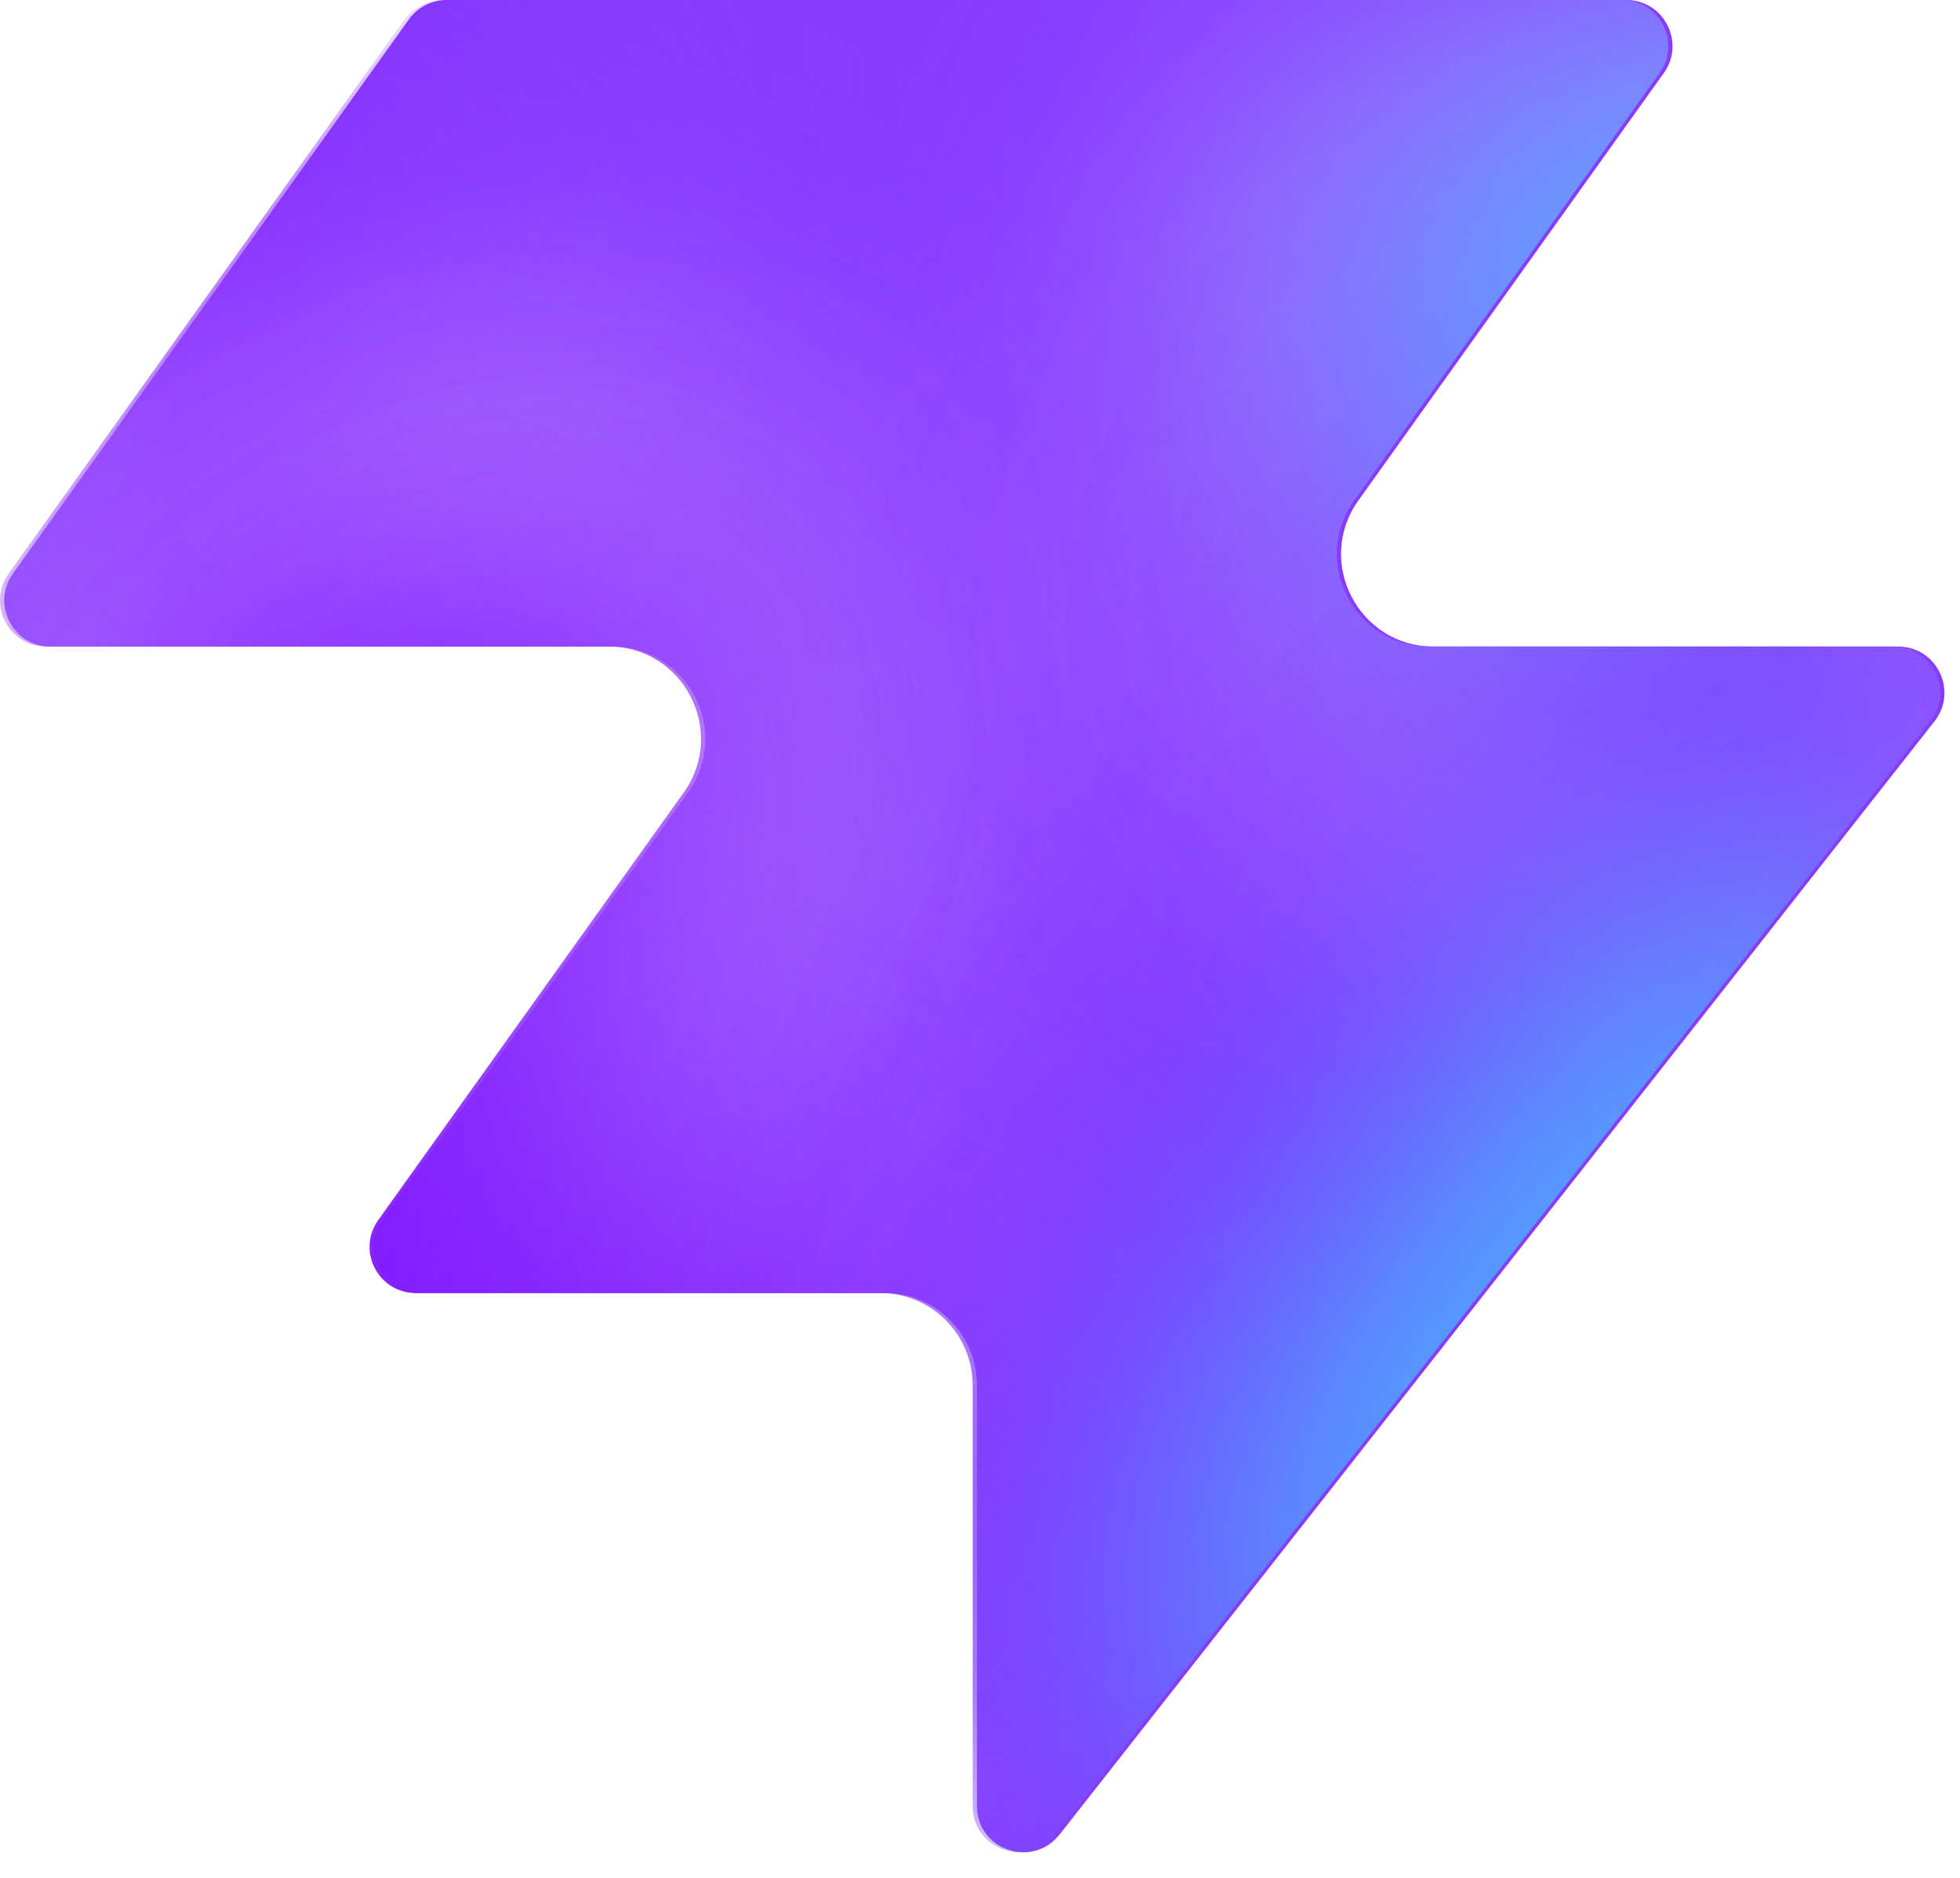
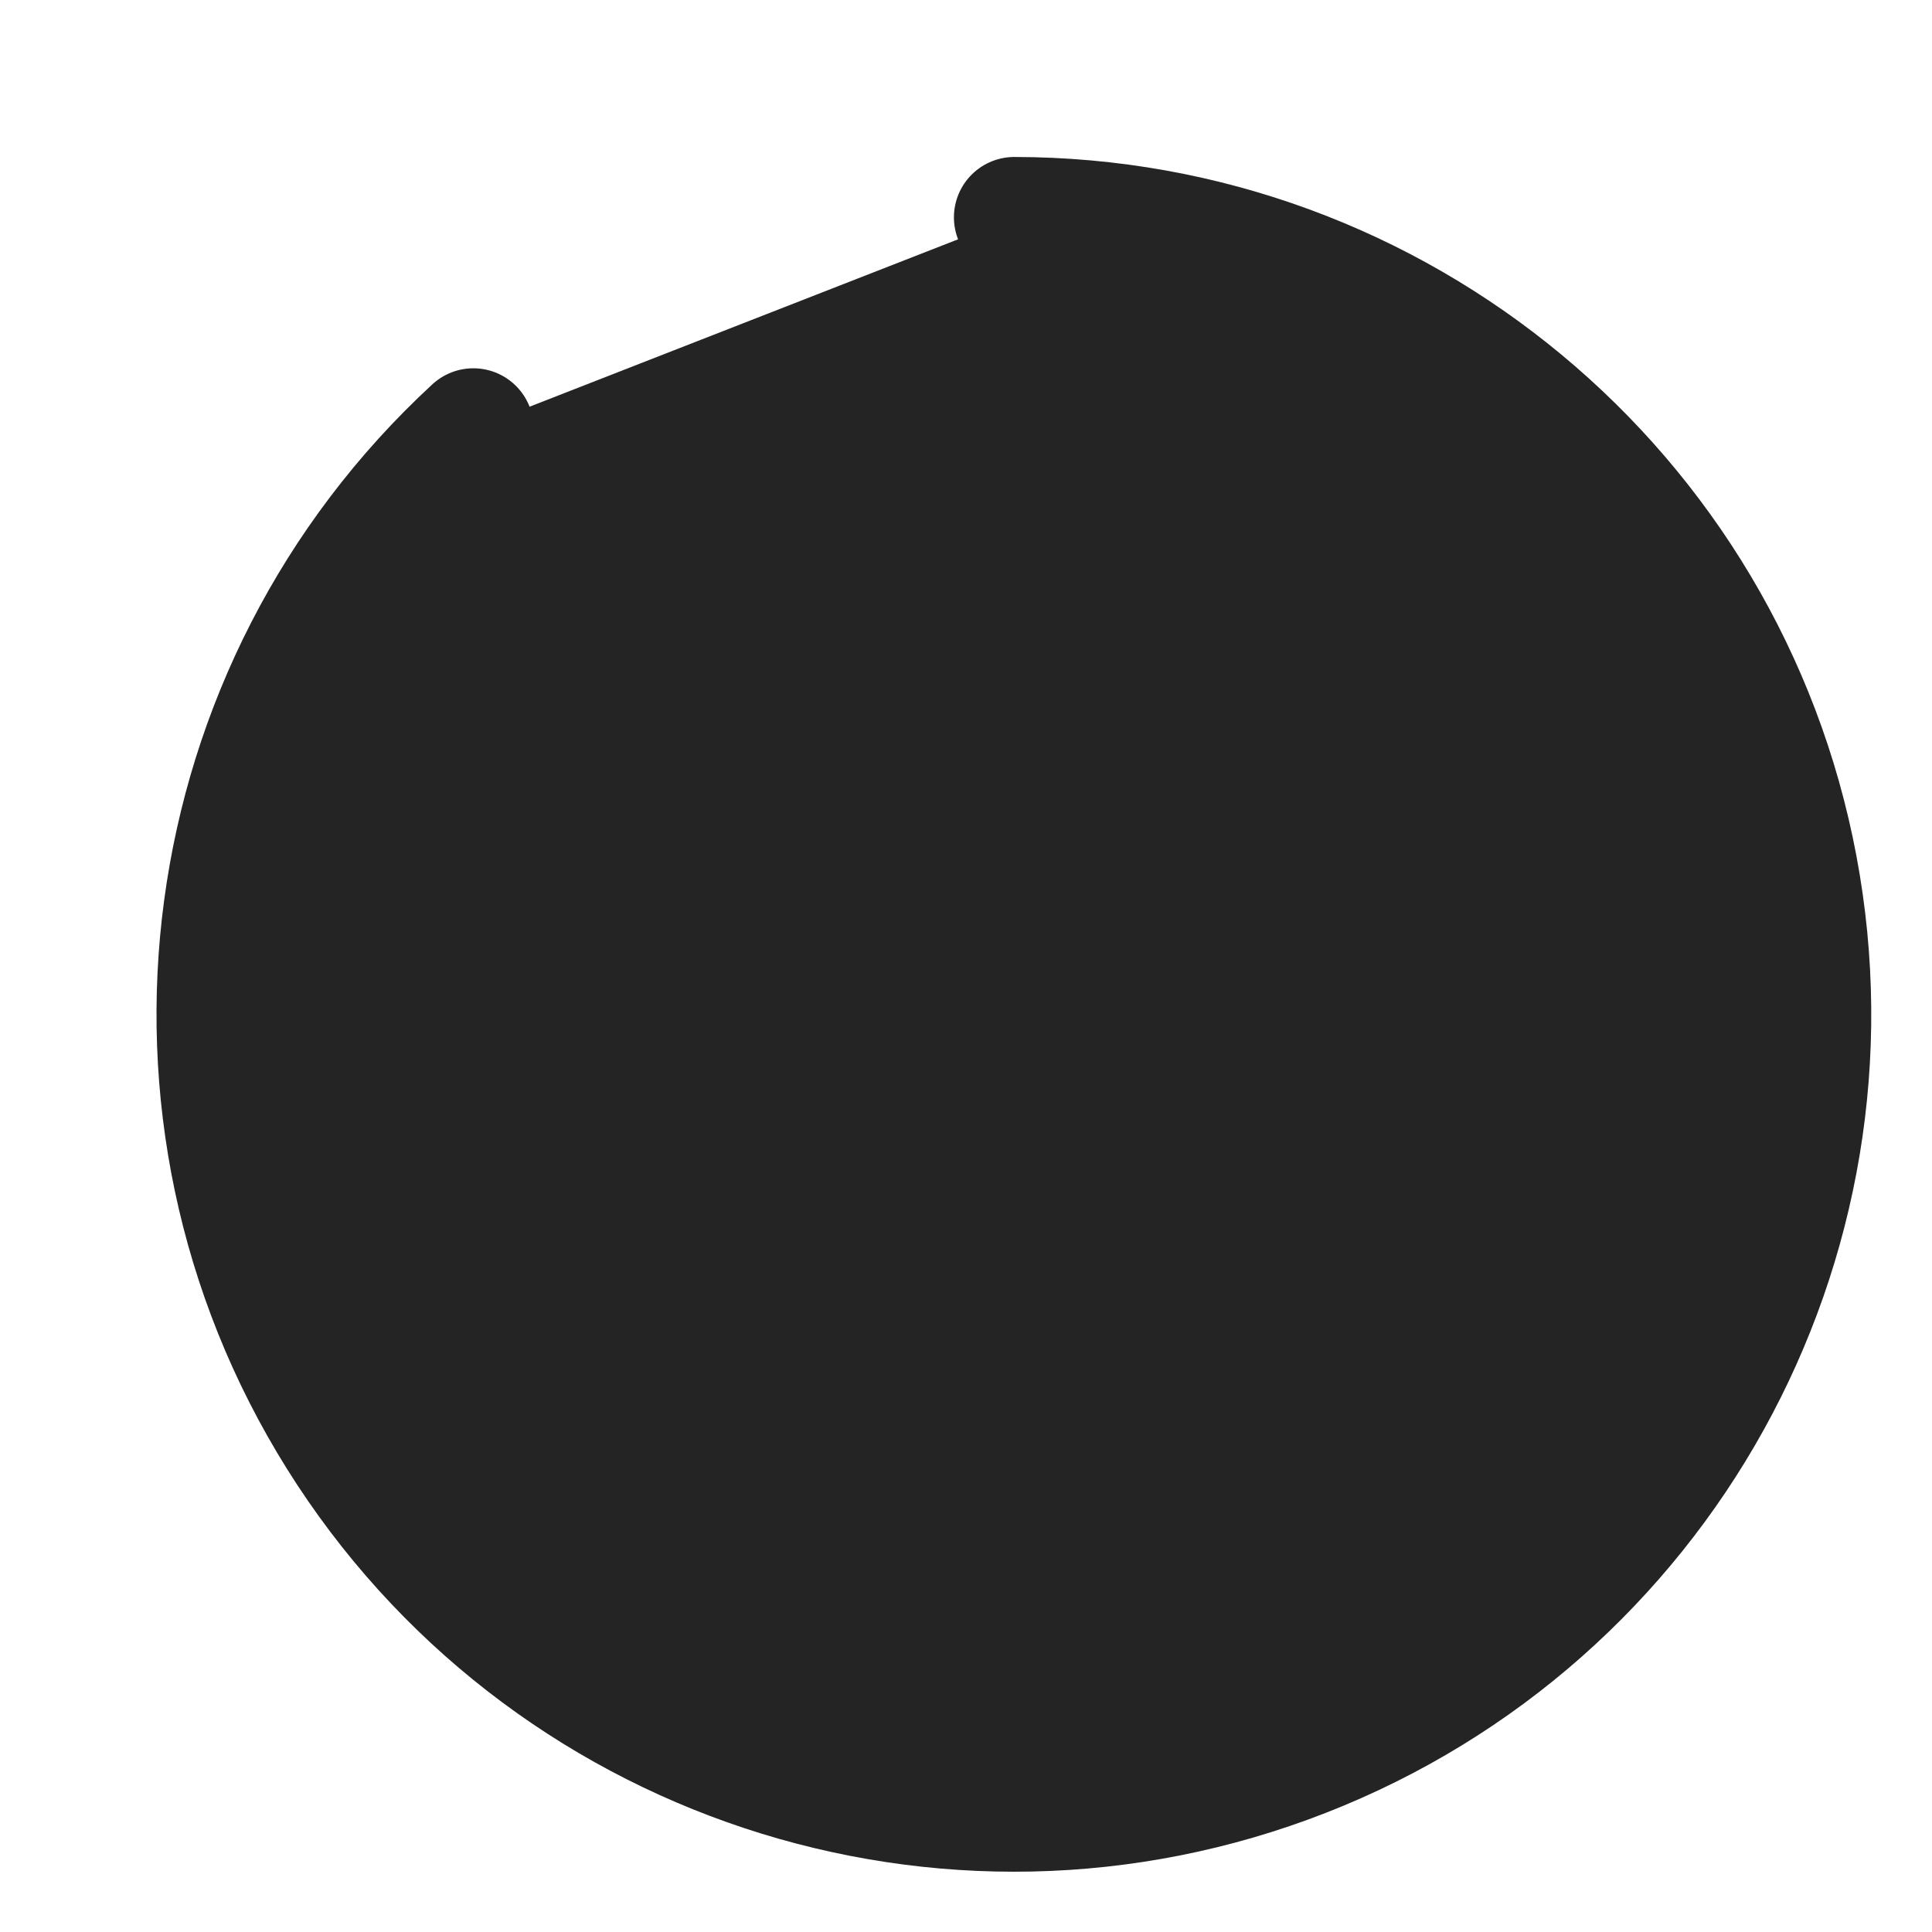
- <svg xmlns="http://www.w3.org/2000/svg" width="48" height="46" fill="none" viewBox="0 0 48 46">
-   <path fill="#863bff" d="M25.946 44.938c-.664.845-2.021.375-2.021-.698V33.937a2.26 2.26 0 0 0-2.262-2.262H10.287c-.92 0-1.456-1.04-.92-1.788l7.48-10.471c1.07-1.497 0-3.578-1.842-3.578H1.237c-.92 0-1.456-1.04-.92-1.788L10.013.474c.214-.297.556-.474.92-.474h28.894c.92 0 1.456 1.04.92 1.788l-7.48 10.471c-1.07 1.498 0 3.579 1.842 3.579h11.377c.943 0 1.473 1.088.89 1.83L25.947 44.94z" style="fill:#863bff;fill:color(display-p3 .525 .23 1);fill-opacity:1" />
-   <mask id="a" width="48" height="46" x="0" y="0" maskUnits="userSpaceOnUse" style="mask-type:alpha">
-     <path fill="#000" d="M25.842 44.938c-.664.844-2.021.375-2.021-.698V33.937a2.26 2.26 0 0 0-2.262-2.262H10.183c-.92 0-1.456-1.04-.92-1.788l7.48-10.471c1.07-1.498 0-3.579-1.842-3.579H1.133c-.92 0-1.456-1.04-.92-1.787L9.91.473c.214-.297.556-.474.92-.474h28.894c.92 0 1.456 1.04.92 1.788l-7.48 10.471c-1.07 1.498 0 3.578 1.842 3.578h11.377c.943 0 1.473 1.088.89 1.832L25.843 44.94z" style="fill:#000;fill-opacity:1" />
-   </mask>
-   <g mask="url(#a)">
-     <g filter="url(#b)">
-       <ellipse cx="5.508" cy="14.704" fill="#ede6ff" rx="5.508" ry="14.704" style="fill:#ede6ff;fill:color(display-p3 .927 .903 1);fill-opacity:1" transform="matrix(.00324 1 1 -.00324 -4.47 31.516)" />
-     </g>
-     <g filter="url(#c)">
-       <ellipse cx="10.399" cy="29.851" fill="#ede6ff" rx="10.399" ry="29.851" style="fill:#ede6ff;fill:color(display-p3 .927 .903 1);fill-opacity:1" transform="matrix(.00324 1 1 -.00324 -39.328 7.883)" />
-     </g>
-     <g filter="url(#d)">
-       <ellipse cx="5.508" cy="30.487" fill="#7e14ff" rx="5.508" ry="30.487" style="fill:#7e14ff;fill:color(display-p3 .492 .077 1);fill-opacity:1" transform="rotate(89.814 -25.913 -14.639)scale(1 -1)" />
-     </g>
-     <g filter="url(#e)">
-       <ellipse cx="5.508" cy="30.599" fill="#7e14ff" rx="5.508" ry="30.599" style="fill:#7e14ff;fill:color(display-p3 .492 .077 1);fill-opacity:1" transform="rotate(89.814 -32.644 -3.334)scale(1 -1)" />
-     </g>
-     <g filter="url(#f)">
-       <ellipse cx="5.508" cy="30.599" fill="#7e14ff" rx="5.508" ry="30.599" style="fill:#7e14ff;fill:color(display-p3 .492 .077 1);fill-opacity:1" transform="matrix(.00324 1 1 -.00324 -34.34 30.47)" />
-     </g>
-     <g filter="url(#g)">
-       <ellipse cx="14.072" cy="22.078" fill="#ede6ff" rx="14.072" ry="22.078" style="fill:#ede6ff;fill:color(display-p3 .927 .903 1);fill-opacity:1" transform="rotate(93.35 24.506 48.493)scale(-1 1)" />
-     </g>
-     <g filter="url(#h)">
-       <ellipse cx="3.47" cy="21.501" fill="#7e14ff" rx="3.47" ry="21.501" style="fill:#7e14ff;fill:color(display-p3 .492 .077 1);fill-opacity:1" transform="rotate(89.009 28.708 47.59)scale(-1 1)" />
-     </g>
-     <g filter="url(#i)">
-       <ellipse cx="3.47" cy="21.501" fill="#7e14ff" rx="3.47" ry="21.501" style="fill:#7e14ff;fill:color(display-p3 .492 .077 1);fill-opacity:1" transform="rotate(89.009 28.708 47.59)scale(-1 1)" />
-     </g>
-     <g filter="url(#j)">
-       <ellipse cx=".387" cy="8.972" fill="#7e14ff" rx="4.407" ry="29.108" style="fill:#7e14ff;fill:color(display-p3 .492 .077 1);fill-opacity:1" transform="rotate(39.51 .387 8.972)" />
-     </g>
-     <g filter="url(#k)">
-       <ellipse cx="47.523" cy="-6.092" fill="#7e14ff" rx="4.407" ry="29.108" style="fill:#7e14ff;fill:color(display-p3 .492 .077 1);fill-opacity:1" transform="rotate(37.892 47.523 -6.092)" />
-     </g>
-     <g filter="url(#l)">
-       <ellipse cx="41.412" cy="6.333" fill="#47bfff" rx="5.971" ry="9.665" style="fill:#47bfff;fill:color(display-p3 .28 .748 1);fill-opacity:1" transform="rotate(37.892 41.412 6.333)" />
-     </g>
-     <g filter="url(#m)">
-       <ellipse cx="-1.879" cy="38.332" fill="#7e14ff" rx="4.407" ry="29.108" style="fill:#7e14ff;fill:color(display-p3 .492 .077 1);fill-opacity:1" transform="rotate(37.892 -1.88 38.332)" />
-     </g>
-     <g filter="url(#n)">
-       <ellipse cx="-1.879" cy="38.332" fill="#7e14ff" rx="4.407" ry="29.108" style="fill:#7e14ff;fill:color(display-p3 .492 .077 1);fill-opacity:1" transform="rotate(37.892 -1.88 38.332)" />
-     </g>
-     <g filter="url(#o)">
-       <ellipse cx="35.651" cy="29.907" fill="#7e14ff" rx="4.407" ry="29.108" style="fill:#7e14ff;fill:color(display-p3 .492 .077 1);fill-opacity:1" transform="rotate(37.892 35.651 29.907)" />
-     </g>
-     <g filter="url(#p)">
-       <ellipse cx="38.418" cy="32.4" fill="#47bfff" rx="5.971" ry="15.297" style="fill:#47bfff;fill:color(display-p3 .28 .748 1);fill-opacity:1" transform="rotate(37.892 38.418 32.4)" />
-     </g>
+ <svg xmlns="http://www.w3.org/2000/svg" viewBox="0 0 160 160">
+   <style>
+     .mark {
+       fill: #242424;
+       stroke: #242424;
+     }
+     @media (prefers-color-scheme: dark) {
+       .mark {
+         fill: #e7e7e7;
+         stroke: #e7e7e7;
+       }
+     }
+   </style>
+   <path class="mark" fill="none" stroke-width="10" stroke-linecap="round" d="M84 18a66 66 0 1 1-44.8 17.5" />
+   <path class="mark" fill="none" stroke-width="10" stroke-linecap="round" d="M112.5 25.5A66 66 0 0 1 143 75" />
+   <g class="mark" stroke-width="8" fill="none" stroke-linecap="round">
+     <path d="M57 86V126" />
+     <path d="M84 53V126" />
+     <path d="M111 71V126" />
  </g>
-   <defs>
-     <filter id="b" width="60.045" height="41.654" x="-19.77" y="16.149" color-interpolation-filters="sRGB" filterUnits="userSpaceOnUse">
-       <feFlood flood-opacity="0" result="BackgroundImageFix" />
-       <feBlend in="SourceGraphic" in2="BackgroundImageFix" result="shape" />
-       <feGaussianBlur result="effect1_foregroundBlur_2002_17158" stdDeviation="7.659" />
-     </filter>
-     <filter id="c" width="90.34" height="51.437" x="-54.613" y="-7.533" color-interpolation-filters="sRGB" filterUnits="userSpaceOnUse">
-       <feFlood flood-opacity="0" result="BackgroundImageFix" />
-       <feBlend in="SourceGraphic" in2="BackgroundImageFix" result="shape" />
-       <feGaussianBlur result="effect1_foregroundBlur_2002_17158" stdDeviation="7.659" />
-     </filter>
-     <filter id="d" width="79.355" height="29.4" x="-49.64" y="2.03" color-interpolation-filters="sRGB" filterUnits="userSpaceOnUse">
-       <feFlood flood-opacity="0" result="BackgroundImageFix" />
-       <feBlend in="SourceGraphic" in2="BackgroundImageFix" result="shape" />
-       <feGaussianBlur result="effect1_foregroundBlur_2002_17158" stdDeviation="4.596" />
-     </filter>
-     <filter id="e" width="79.579" height="29.4" x="-45.045" y="20.029" color-interpolation-filters="sRGB" filterUnits="userSpaceOnUse">
-       <feFlood flood-opacity="0" result="BackgroundImageFix" />
-       <feBlend in="SourceGraphic" in2="BackgroundImageFix" result="shape" />
-       <feGaussianBlur result="effect1_foregroundBlur_2002_17158" stdDeviation="4.596" />
-     </filter>
-     <filter id="f" width="79.579" height="29.4" x="-43.513" y="21.178" color-interpolation-filters="sRGB" filterUnits="userSpaceOnUse">
-       <feFlood flood-opacity="0" result="BackgroundImageFix" />
-       <feBlend in="SourceGraphic" in2="BackgroundImageFix" result="shape" />
-       <feGaussianBlur result="effect1_foregroundBlur_2002_17158" stdDeviation="4.596" />
-     </filter>
-     <filter id="g" width="74.749" height="58.852" x="15.756" y="-17.901" color-interpolation-filters="sRGB" filterUnits="userSpaceOnUse">
-       <feFlood flood-opacity="0" result="BackgroundImageFix" />
-       <feBlend in="SourceGraphic" in2="BackgroundImageFix" result="shape" />
-       <feGaussianBlur result="effect1_foregroundBlur_2002_17158" stdDeviation="7.659" />
-     </filter>
-     <filter id="h" width="61.377" height="25.362" x="23.548" y="2.284" color-interpolation-filters="sRGB" filterUnits="userSpaceOnUse">
-       <feFlood flood-opacity="0" result="BackgroundImageFix" />
-       <feBlend in="SourceGraphic" in2="BackgroundImageFix" result="shape" />
-       <feGaussianBlur result="effect1_foregroundBlur_2002_17158" stdDeviation="4.596" />
-     </filter>
-     <filter id="i" width="61.377" height="25.362" x="23.548" y="2.284" color-interpolation-filters="sRGB" filterUnits="userSpaceOnUse">
-       <feFlood flood-opacity="0" result="BackgroundImageFix" />
-       <feBlend in="SourceGraphic" in2="BackgroundImageFix" result="shape" />
-       <feGaussianBlur result="effect1_foregroundBlur_2002_17158" stdDeviation="4.596" />
-     </filter>
-     <filter id="j" width="56.045" height="63.649" x="-27.636" y="-22.853" color-interpolation-filters="sRGB" filterUnits="userSpaceOnUse">
-       <feFlood flood-opacity="0" result="BackgroundImageFix" />
-       <feBlend in="SourceGraphic" in2="BackgroundImageFix" result="shape" />
-       <feGaussianBlur result="effect1_foregroundBlur_2002_17158" stdDeviation="4.596" />
-     </filter>
-     <filter id="k" width="54.814" height="64.646" x="20.116" y="-38.415" color-interpolation-filters="sRGB" filterUnits="userSpaceOnUse">
-       <feFlood flood-opacity="0" result="BackgroundImageFix" />
-       <feBlend in="SourceGraphic" in2="BackgroundImageFix" result="shape" />
-       <feGaussianBlur result="effect1_foregroundBlur_2002_17158" stdDeviation="4.596" />
-     </filter>
-     <filter id="l" width="33.541" height="35.313" x="24.641" y="-11.323" color-interpolation-filters="sRGB" filterUnits="userSpaceOnUse">
-       <feFlood flood-opacity="0" result="BackgroundImageFix" />
-       <feBlend in="SourceGraphic" in2="BackgroundImageFix" result="shape" />
-       <feGaussianBlur result="effect1_foregroundBlur_2002_17158" stdDeviation="4.596" />
-     </filter>
-     <filter id="m" width="54.814" height="64.646" x="-29.286" y="6.009" color-interpolation-filters="sRGB" filterUnits="userSpaceOnUse">
-       <feFlood flood-opacity="0" result="BackgroundImageFix" />
-       <feBlend in="SourceGraphic" in2="BackgroundImageFix" result="shape" />
-       <feGaussianBlur result="effect1_foregroundBlur_2002_17158" stdDeviation="4.596" />
-     </filter>
-     <filter id="n" width="54.814" height="64.646" x="-29.286" y="6.009" color-interpolation-filters="sRGB" filterUnits="userSpaceOnUse">
-       <feFlood flood-opacity="0" result="BackgroundImageFix" />
-       <feBlend in="SourceGraphic" in2="BackgroundImageFix" result="shape" />
-       <feGaussianBlur result="effect1_foregroundBlur_2002_17158" stdDeviation="4.596" />
-     </filter>
-     <filter id="o" width="54.814" height="64.646" x="8.244" y="-2.416" color-interpolation-filters="sRGB" filterUnits="userSpaceOnUse">
-       <feFlood flood-opacity="0" result="BackgroundImageFix" />
-       <feBlend in="SourceGraphic" in2="BackgroundImageFix" result="shape" />
-       <feGaussianBlur result="effect1_foregroundBlur_2002_17158" stdDeviation="4.596" />
-     </filter>
-     <filter id="p" width="39.409" height="43.623" x="18.713" y="10.588" color-interpolation-filters="sRGB" filterUnits="userSpaceOnUse">
-       <feFlood flood-opacity="0" result="BackgroundImageFix" />
-       <feBlend in="SourceGraphic" in2="BackgroundImageFix" result="shape" />
-       <feGaussianBlur result="effect1_foregroundBlur_2002_17158" stdDeviation="4.596" />
-     </filter>
-   </defs>
+   <g class="mark">
+     <rect x="45" y="76" width="24" height="31" rx="3" />
+     <rect x="72" y="62" width="24" height="30" rx="3" />
+     <rect x="99" y="82" width="24" height="25" rx="3" />
+   </g>
</svg>
